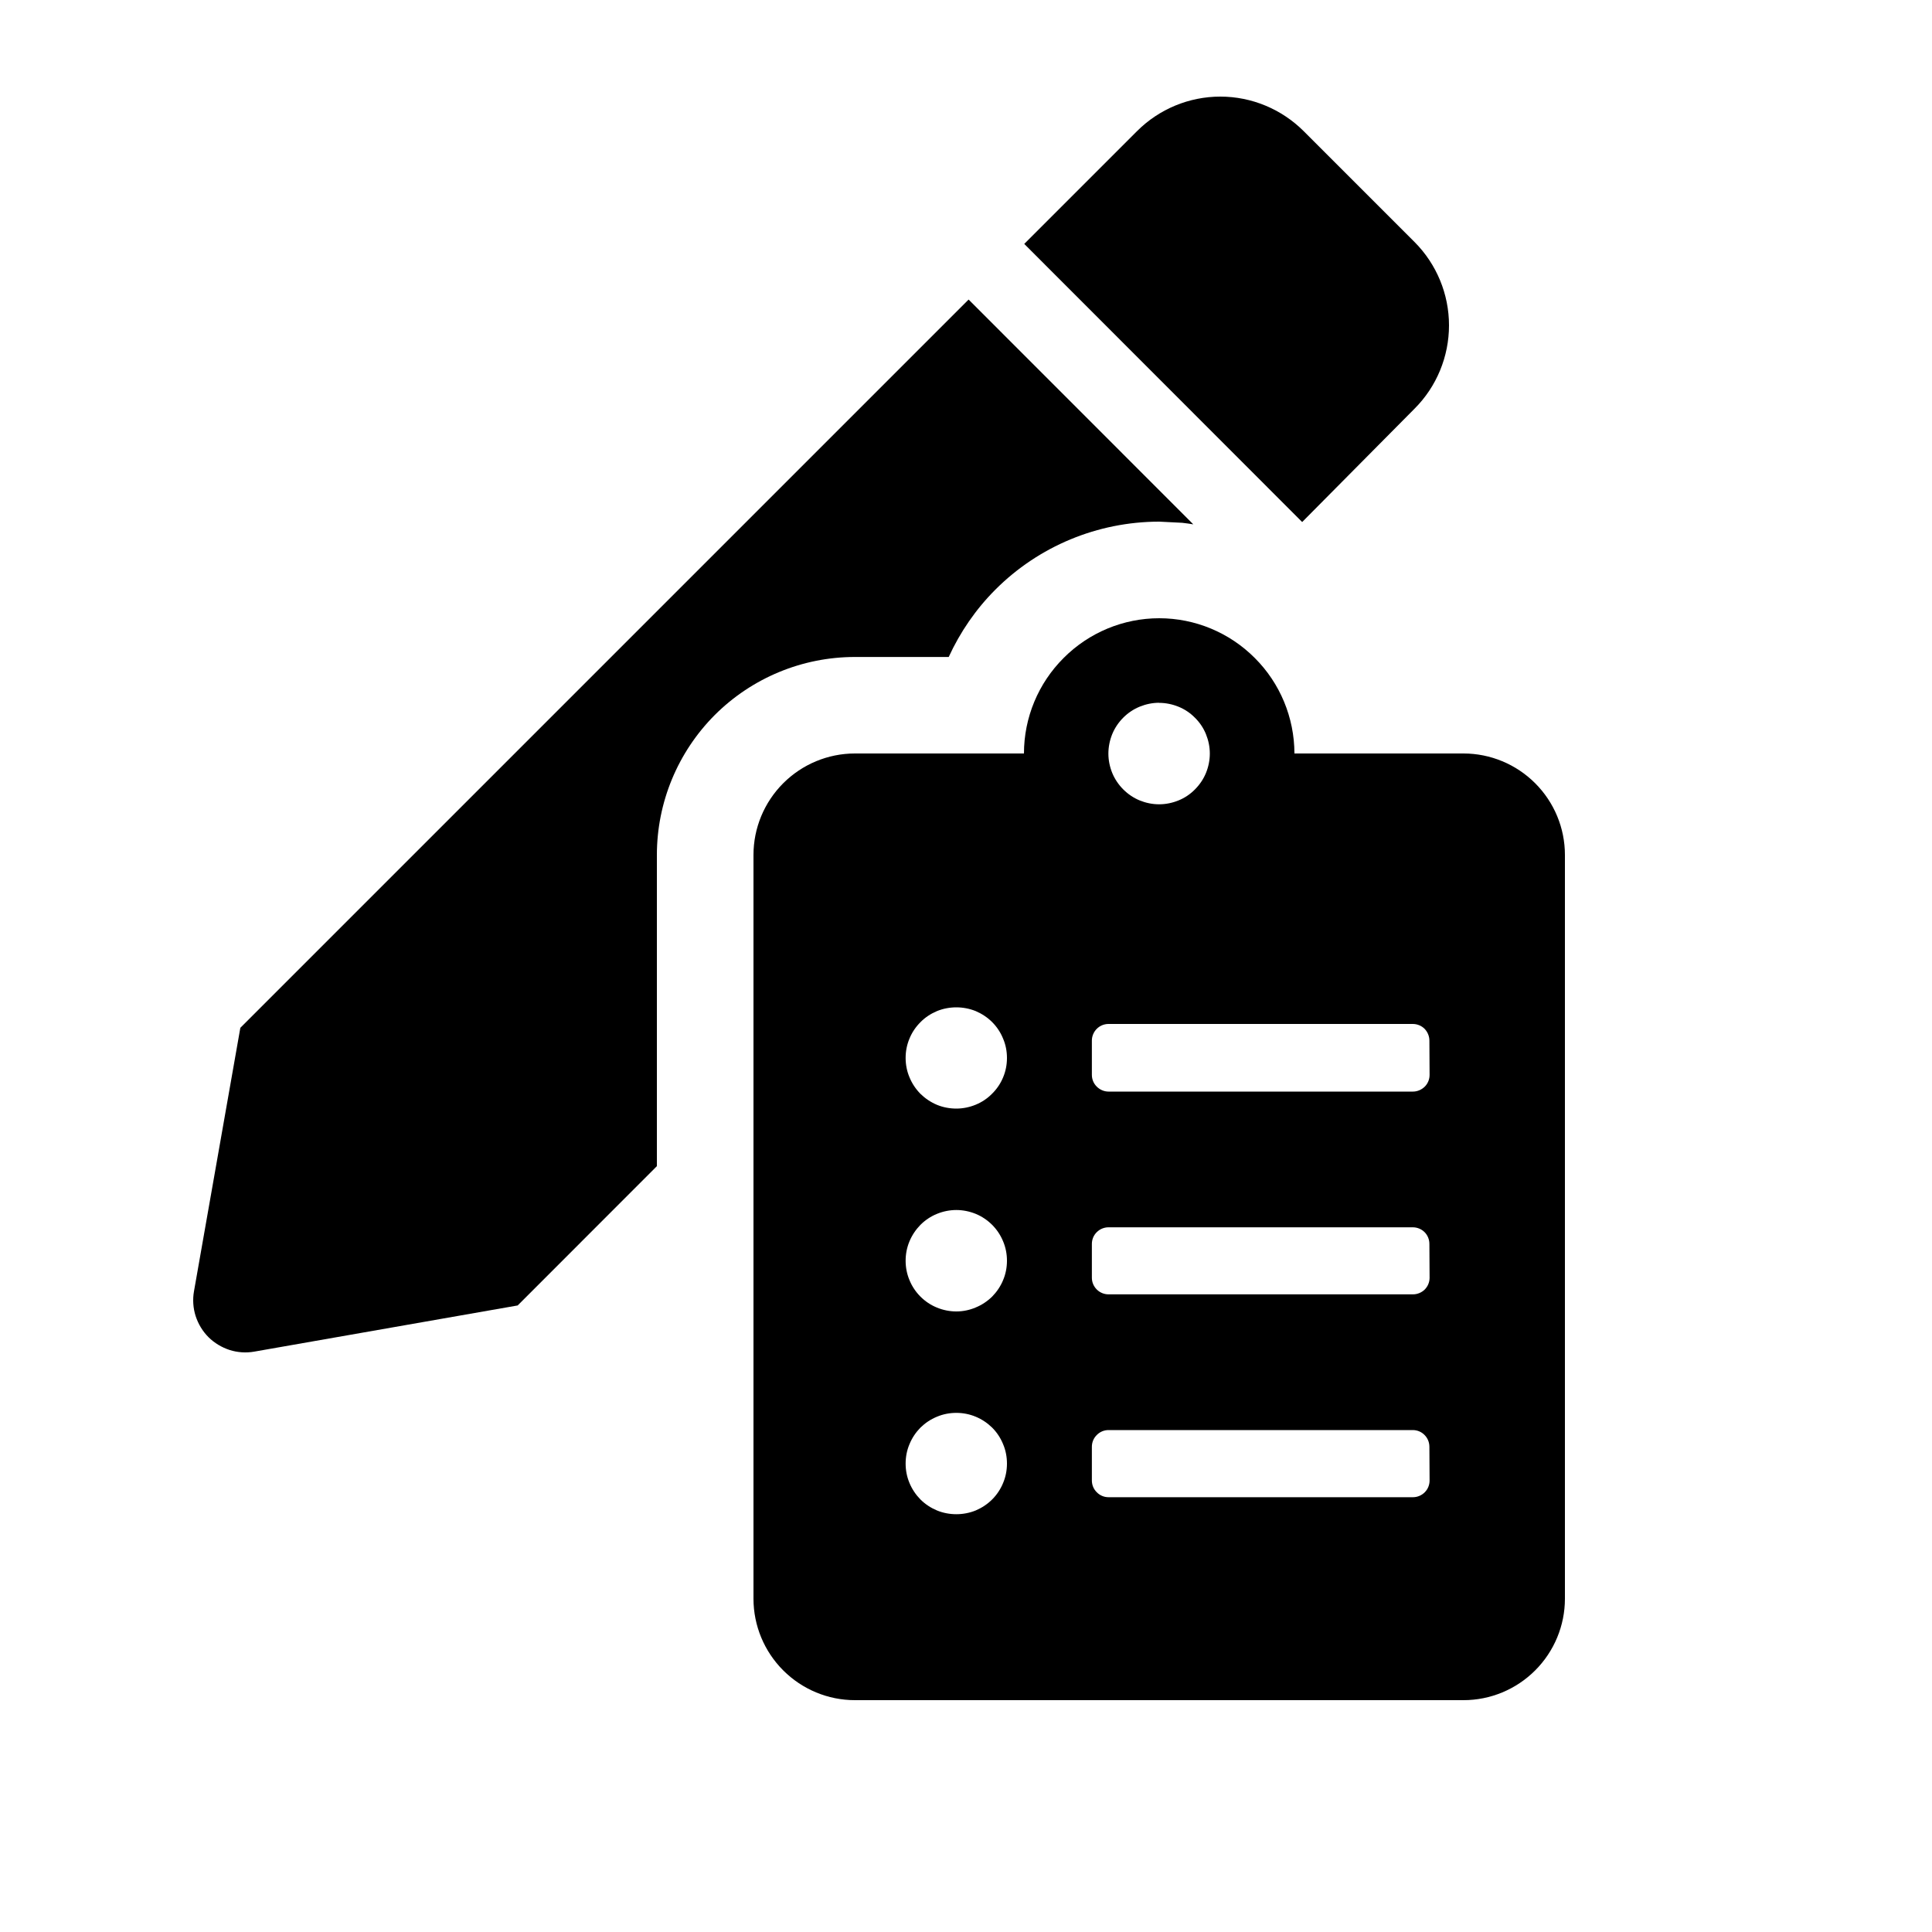
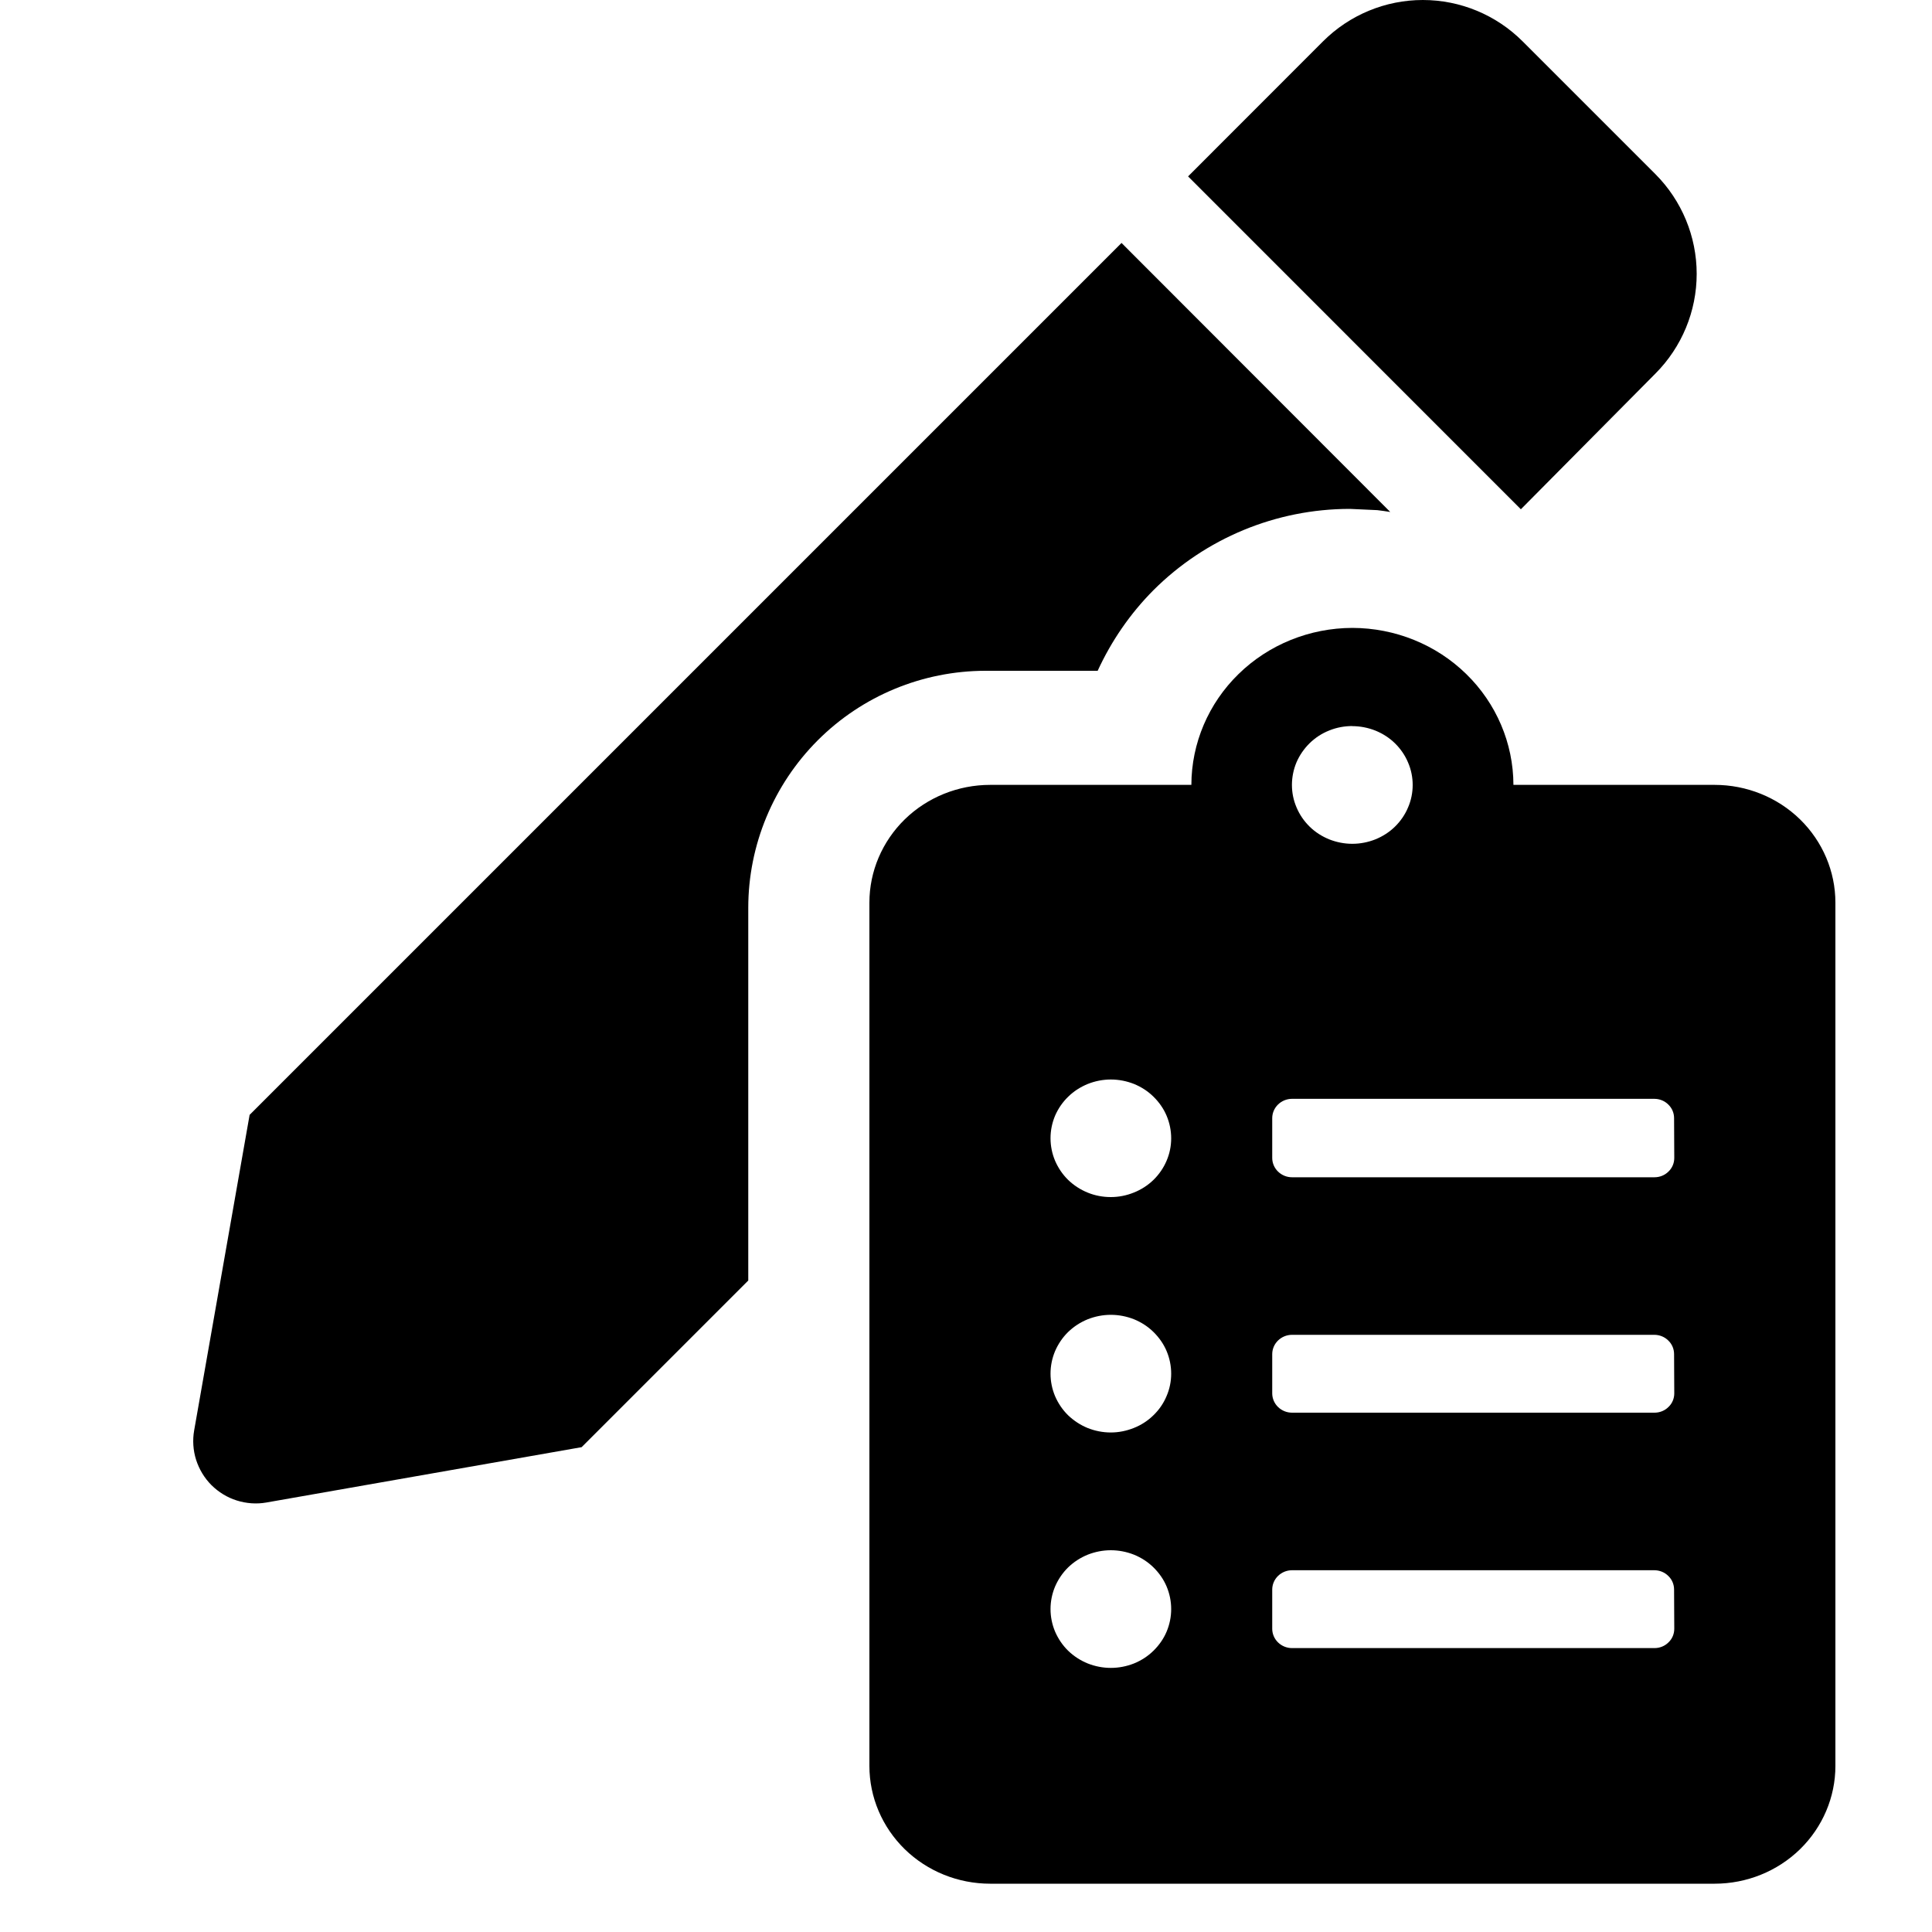
<svg xmlns="http://www.w3.org/2000/svg" width="20" height="20" viewBox="0 0 20 20" fill="none">
-   <path d="M15.15 7.8H13.4C13.399 7.429 13.252 7.073 12.989 6.811C12.727 6.548 12.371 6.4 12 6.4C11.629 6.4 11.273 6.548 11.011 6.811C10.748 7.073 10.6 7.429 10.6 7.8H8.85C8.572 7.8 8.305 7.911 8.108 8.108C7.911 8.305 7.8 8.572 7.8 8.85V16.55C7.8 16.828 7.911 17.095 8.108 17.292C8.305 17.489 8.572 17.6 8.85 17.6H15.15C15.428 17.6 15.695 17.489 15.892 17.292C16.089 17.095 16.2 16.828 16.2 16.55V8.85C16.2 8.572 16.089 8.305 15.892 8.108C15.695 7.911 15.428 7.8 15.15 7.8ZM9.9 15.675C9.831 15.675 9.762 15.662 9.699 15.636C9.635 15.609 9.577 15.571 9.528 15.522C9.48 15.473 9.441 15.415 9.415 15.352C9.388 15.288 9.375 15.22 9.375 15.151C9.375 15.082 9.388 15.013 9.415 14.95C9.441 14.886 9.48 14.828 9.528 14.779C9.577 14.731 9.635 14.692 9.699 14.666C9.762 14.639 9.831 14.626 9.9 14.626C9.968 14.626 10.037 14.639 10.101 14.666C10.164 14.692 10.222 14.731 10.271 14.779C10.32 14.828 10.358 14.886 10.384 14.95C10.411 15.013 10.424 15.082 10.424 15.151C10.424 15.22 10.411 15.288 10.384 15.352C10.358 15.415 10.32 15.473 10.271 15.522C10.222 15.571 10.164 15.609 10.101 15.636C10.037 15.662 9.968 15.675 9.9 15.675ZM9.9 13.576C9.831 13.576 9.762 13.562 9.699 13.536C9.635 13.51 9.577 13.471 9.528 13.422C9.48 13.374 9.441 13.316 9.415 13.252C9.388 13.188 9.375 13.12 9.375 13.051C9.375 12.982 9.388 12.914 9.415 12.85C9.441 12.787 9.48 12.729 9.528 12.68C9.577 12.631 9.635 12.592 9.699 12.566C9.762 12.54 9.831 12.526 9.9 12.526C9.968 12.526 10.037 12.54 10.101 12.566C10.164 12.592 10.222 12.631 10.271 12.68C10.32 12.729 10.358 12.787 10.384 12.85C10.411 12.914 10.424 12.982 10.424 13.051C10.424 13.12 10.411 13.188 10.384 13.252C10.358 13.315 10.319 13.373 10.271 13.422C10.222 13.47 10.164 13.509 10.1 13.535C10.037 13.562 9.968 13.576 9.9 13.576ZM9.9 11.476C9.831 11.476 9.762 11.463 9.699 11.437C9.635 11.41 9.577 11.371 9.528 11.323C9.48 11.274 9.441 11.216 9.415 11.152C9.388 11.089 9.375 11.02 9.375 10.951C9.375 10.883 9.388 10.815 9.415 10.751C9.441 10.687 9.48 10.63 9.529 10.581C9.577 10.532 9.635 10.494 9.699 10.467C9.762 10.441 9.831 10.428 9.9 10.428C9.968 10.428 10.037 10.441 10.101 10.467C10.164 10.494 10.222 10.532 10.271 10.581C10.32 10.63 10.358 10.688 10.384 10.752C10.411 10.815 10.424 10.883 10.424 10.952C10.424 11.021 10.411 11.089 10.384 11.153C10.358 11.216 10.319 11.274 10.27 11.322C10.222 11.371 10.164 11.41 10.1 11.436C10.037 11.462 9.968 11.476 9.9 11.476ZM11.999 7.276C12.068 7.276 12.136 7.29 12.2 7.316C12.264 7.342 12.322 7.381 12.37 7.43C12.419 7.478 12.458 7.536 12.484 7.6C12.51 7.664 12.524 7.732 12.524 7.801C12.524 7.87 12.51 7.938 12.484 8.002C12.458 8.065 12.419 8.123 12.37 8.172C12.322 8.221 12.264 8.26 12.2 8.286C12.136 8.312 12.068 8.326 11.999 8.326C11.93 8.326 11.862 8.312 11.798 8.286C11.735 8.26 11.677 8.221 11.628 8.172C11.579 8.123 11.54 8.065 11.514 8.002C11.488 7.938 11.474 7.87 11.474 7.801C11.474 7.732 11.488 7.663 11.514 7.599C11.54 7.536 11.579 7.478 11.628 7.429C11.677 7.38 11.735 7.341 11.799 7.315C11.863 7.289 11.931 7.275 12 7.275L11.999 7.276ZM14.799 15.326C14.799 15.372 14.781 15.416 14.749 15.448C14.716 15.481 14.672 15.499 14.627 15.499H11.475C11.43 15.499 11.386 15.481 11.354 15.448C11.321 15.416 11.303 15.372 11.303 15.326V14.977C11.303 14.931 11.321 14.887 11.354 14.855C11.386 14.822 11.43 14.804 11.475 14.804H14.625C14.671 14.804 14.715 14.822 14.747 14.855C14.779 14.887 14.797 14.931 14.797 14.977L14.799 15.326ZM14.799 13.227C14.799 13.273 14.781 13.316 14.749 13.349C14.716 13.381 14.672 13.399 14.627 13.399H11.475C11.43 13.399 11.386 13.381 11.354 13.349C11.321 13.316 11.303 13.273 11.303 13.227V12.877C11.303 12.831 11.321 12.787 11.354 12.755C11.386 12.723 11.43 12.705 11.475 12.705H14.625C14.671 12.705 14.715 12.723 14.747 12.755C14.779 12.787 14.797 12.831 14.797 12.877L14.799 13.227ZM14.799 11.127C14.799 11.173 14.781 11.217 14.749 11.249C14.716 11.281 14.672 11.3 14.627 11.3H11.475C11.43 11.3 11.386 11.281 11.354 11.249C11.321 11.217 11.303 11.173 11.303 11.127V10.772C11.303 10.727 11.321 10.683 11.354 10.65C11.386 10.618 11.43 10.6 11.475 10.6H14.625C14.671 10.6 14.715 10.618 14.747 10.65C14.779 10.683 14.797 10.727 14.797 10.772L14.799 11.127Z" fill="currentColor" />
-   <path d="M12.353 5.428C12.315 5.422 12.277 5.416 12.238 5.412L12.001 5.4H11.999C11.363 5.401 10.753 5.654 10.304 6.104C10.101 6.307 9.939 6.544 9.821 6.801H8.85C8.306 6.801 7.785 7.017 7.4 7.401C7.016 7.786 6.8 8.307 6.8 8.851V12.072L5.359 13.514L2.632 13.992C2.547 14.007 2.459 14.001 2.377 13.975C2.295 13.948 2.219 13.903 2.158 13.842C2.097 13.781 2.052 13.706 2.025 13.623C1.999 13.541 1.993 13.453 2.008 13.368L2.488 10.64L10.027 3.101L12.353 5.428ZM12.633 1C12.956 1 13.266 1.129 13.495 1.357L14.644 2.506C14.872 2.735 15 3.045 15 3.368C15 3.691 14.872 4.002 14.644 4.23L13.48 5.404L10.603 2.525L11.771 1.357C11.999 1.129 12.309 1 12.633 1Z" fill="currentColor" />
+   <path d="M17.75 8.125H15.667C15.666 7.694 15.49 7.281 15.178 6.977C14.866 6.672 14.442 6.501 14 6.5C13.558 6.501 13.134 6.672 12.822 6.977C12.51 7.281 12.334 7.694 12.333 8.125H10.25C9.919 8.125 9.601 8.253 9.366 8.482C9.132 8.711 9 9.021 9 9.344V18.281C9 18.604 9.132 18.914 9.366 19.143C9.601 19.372 9.919 19.5 10.25 19.5H17.75C18.081 19.5 18.399 19.372 18.634 19.143C18.868 18.914 19 18.604 19 18.281V9.344C19 9.021 18.868 8.711 18.634 8.482C18.399 8.253 18.081 8.125 17.75 8.125ZM11.499 17.266C11.417 17.266 11.336 17.25 11.26 17.22C11.184 17.189 11.116 17.145 11.057 17.088C10.999 17.031 10.954 16.964 10.922 16.89C10.891 16.816 10.875 16.737 10.875 16.657C10.875 16.577 10.891 16.498 10.922 16.424C10.954 16.35 10.999 16.283 11.057 16.226C11.116 16.169 11.184 16.125 11.26 16.094C11.336 16.064 11.417 16.048 11.499 16.048C11.582 16.048 11.663 16.064 11.739 16.094C11.815 16.125 11.883 16.169 11.941 16.226C11.999 16.283 12.046 16.35 12.077 16.424C12.108 16.498 12.124 16.577 12.124 16.657C12.124 16.737 12.108 16.816 12.077 16.89C12.046 16.964 11.999 17.031 11.941 17.088C11.883 17.145 11.815 17.189 11.739 17.22C11.663 17.25 11.582 17.266 11.499 17.266ZM11.499 14.829C11.417 14.829 11.336 14.813 11.26 14.783C11.184 14.752 11.116 14.707 11.057 14.651C10.999 14.594 10.954 14.527 10.922 14.453C10.891 14.379 10.875 14.3 10.875 14.22C10.875 14.14 10.891 14.061 10.922 13.987C10.954 13.913 10.999 13.846 11.057 13.789C11.116 13.732 11.184 13.688 11.26 13.657C11.336 13.627 11.417 13.611 11.499 13.611C11.582 13.611 11.663 13.627 11.739 13.657C11.815 13.688 11.883 13.732 11.941 13.789C11.999 13.846 12.046 13.913 12.077 13.987C12.108 14.061 12.124 14.14 12.124 14.22C12.124 14.3 12.108 14.379 12.076 14.453C12.045 14.527 11.999 14.594 11.941 14.65C11.883 14.707 11.814 14.752 11.738 14.782C11.663 14.812 11.582 14.829 11.499 14.829ZM11.499 12.392C11.417 12.392 11.336 12.377 11.26 12.346C11.184 12.315 11.116 12.271 11.057 12.214C10.999 12.157 10.954 12.09 10.922 12.016C10.891 11.942 10.875 11.863 10.875 11.783C10.875 11.703 10.891 11.624 10.922 11.55C10.954 11.476 11 11.409 11.058 11.353C11.116 11.296 11.185 11.252 11.261 11.221C11.336 11.191 11.418 11.175 11.499 11.175C11.582 11.175 11.663 11.191 11.739 11.221C11.815 11.252 11.883 11.296 11.941 11.353C11.999 11.41 12.046 11.477 12.077 11.551C12.108 11.625 12.124 11.704 12.124 11.784C12.124 11.864 12.108 11.943 12.076 12.017C12.045 12.09 11.999 12.157 11.941 12.214C11.883 12.27 11.814 12.315 11.738 12.345C11.662 12.376 11.581 12.392 11.499 12.392ZM13.999 7.517C14.081 7.517 14.162 7.533 14.238 7.563C14.314 7.594 14.383 7.638 14.441 7.695C14.499 7.752 14.545 7.819 14.576 7.893C14.608 7.967 14.624 8.046 14.624 8.126C14.624 8.206 14.608 8.285 14.576 8.359C14.545 8.433 14.499 8.5 14.441 8.557C14.383 8.614 14.314 8.658 14.238 8.689C14.162 8.719 14.081 8.735 13.999 8.735C13.917 8.735 13.836 8.719 13.76 8.689C13.684 8.658 13.615 8.614 13.557 8.557C13.499 8.5 13.453 8.433 13.422 8.359C13.39 8.285 13.374 8.206 13.374 8.126C13.374 8.046 13.39 7.966 13.421 7.892C13.453 7.818 13.499 7.751 13.557 7.694C13.615 7.637 13.684 7.592 13.76 7.562C13.836 7.531 13.918 7.516 14 7.516L13.999 7.517ZM17.332 16.861C17.332 16.914 17.311 16.965 17.272 17.002C17.234 17.04 17.182 17.061 17.127 17.061H13.375C13.321 17.061 13.269 17.04 13.23 17.002C13.192 16.965 13.17 16.914 13.17 16.861V16.455C13.17 16.402 13.192 16.351 13.23 16.314C13.269 16.276 13.321 16.255 13.375 16.255H17.125C17.18 16.255 17.232 16.276 17.27 16.314C17.309 16.351 17.33 16.402 17.33 16.455L17.332 16.861ZM17.332 14.424C17.332 14.477 17.311 14.528 17.272 14.565C17.234 14.603 17.182 14.624 17.127 14.624H13.375C13.321 14.624 13.269 14.603 13.23 14.565C13.192 14.528 13.17 14.477 13.17 14.424V14.018C13.17 13.965 13.192 13.914 13.23 13.877C13.269 13.839 13.321 13.818 13.375 13.818H17.125C17.18 13.818 17.232 13.839 17.27 13.877C17.309 13.914 17.33 13.965 17.33 14.018L17.332 14.424ZM17.332 11.987C17.332 12.04 17.311 12.091 17.272 12.128C17.234 12.166 17.182 12.187 17.127 12.187H13.375C13.321 12.187 13.269 12.166 13.23 12.128C13.192 12.091 13.17 12.04 13.17 11.987V11.575C13.17 11.522 13.192 11.471 13.23 11.434C13.269 11.396 13.321 11.375 13.375 11.375H17.125C17.18 11.375 17.232 11.396 17.27 11.434C17.309 11.471 17.33 11.522 17.33 11.575L17.332 11.987Z" fill="currentColor" />
+   <path d="M14.392 5.3C14.347 5.293 14.303 5.286 14.258 5.281L13.974 5.268H13.971C13.21 5.269 12.48 5.571 11.941 6.109C11.698 6.353 11.504 6.637 11.363 6.944H10.2C9.55 6.945 8.926 7.203 8.466 7.663C8.006 8.123 7.746 8.748 7.746 9.398V13.256L6.021 14.981L2.757 15.554C2.655 15.572 2.55 15.564 2.451 15.533C2.352 15.502 2.263 15.447 2.189 15.374C2.116 15.301 2.062 15.211 2.03 15.112C1.999 15.014 1.992 14.909 2.01 14.807L2.584 11.541L11.61 2.515L14.392 5.3ZM14.729 0C15.117 8.42733e-05 15.488 0.154 15.762 0.428L17.137 1.803C17.41 2.077 17.564 2.448 17.564 2.835C17.564 3.222 17.41 3.593 17.137 3.867L15.744 5.272L12.299 1.826L13.696 0.428C13.97 0.154 14.342 0 14.729 0Z" fill="currentColor" />
</svg>
